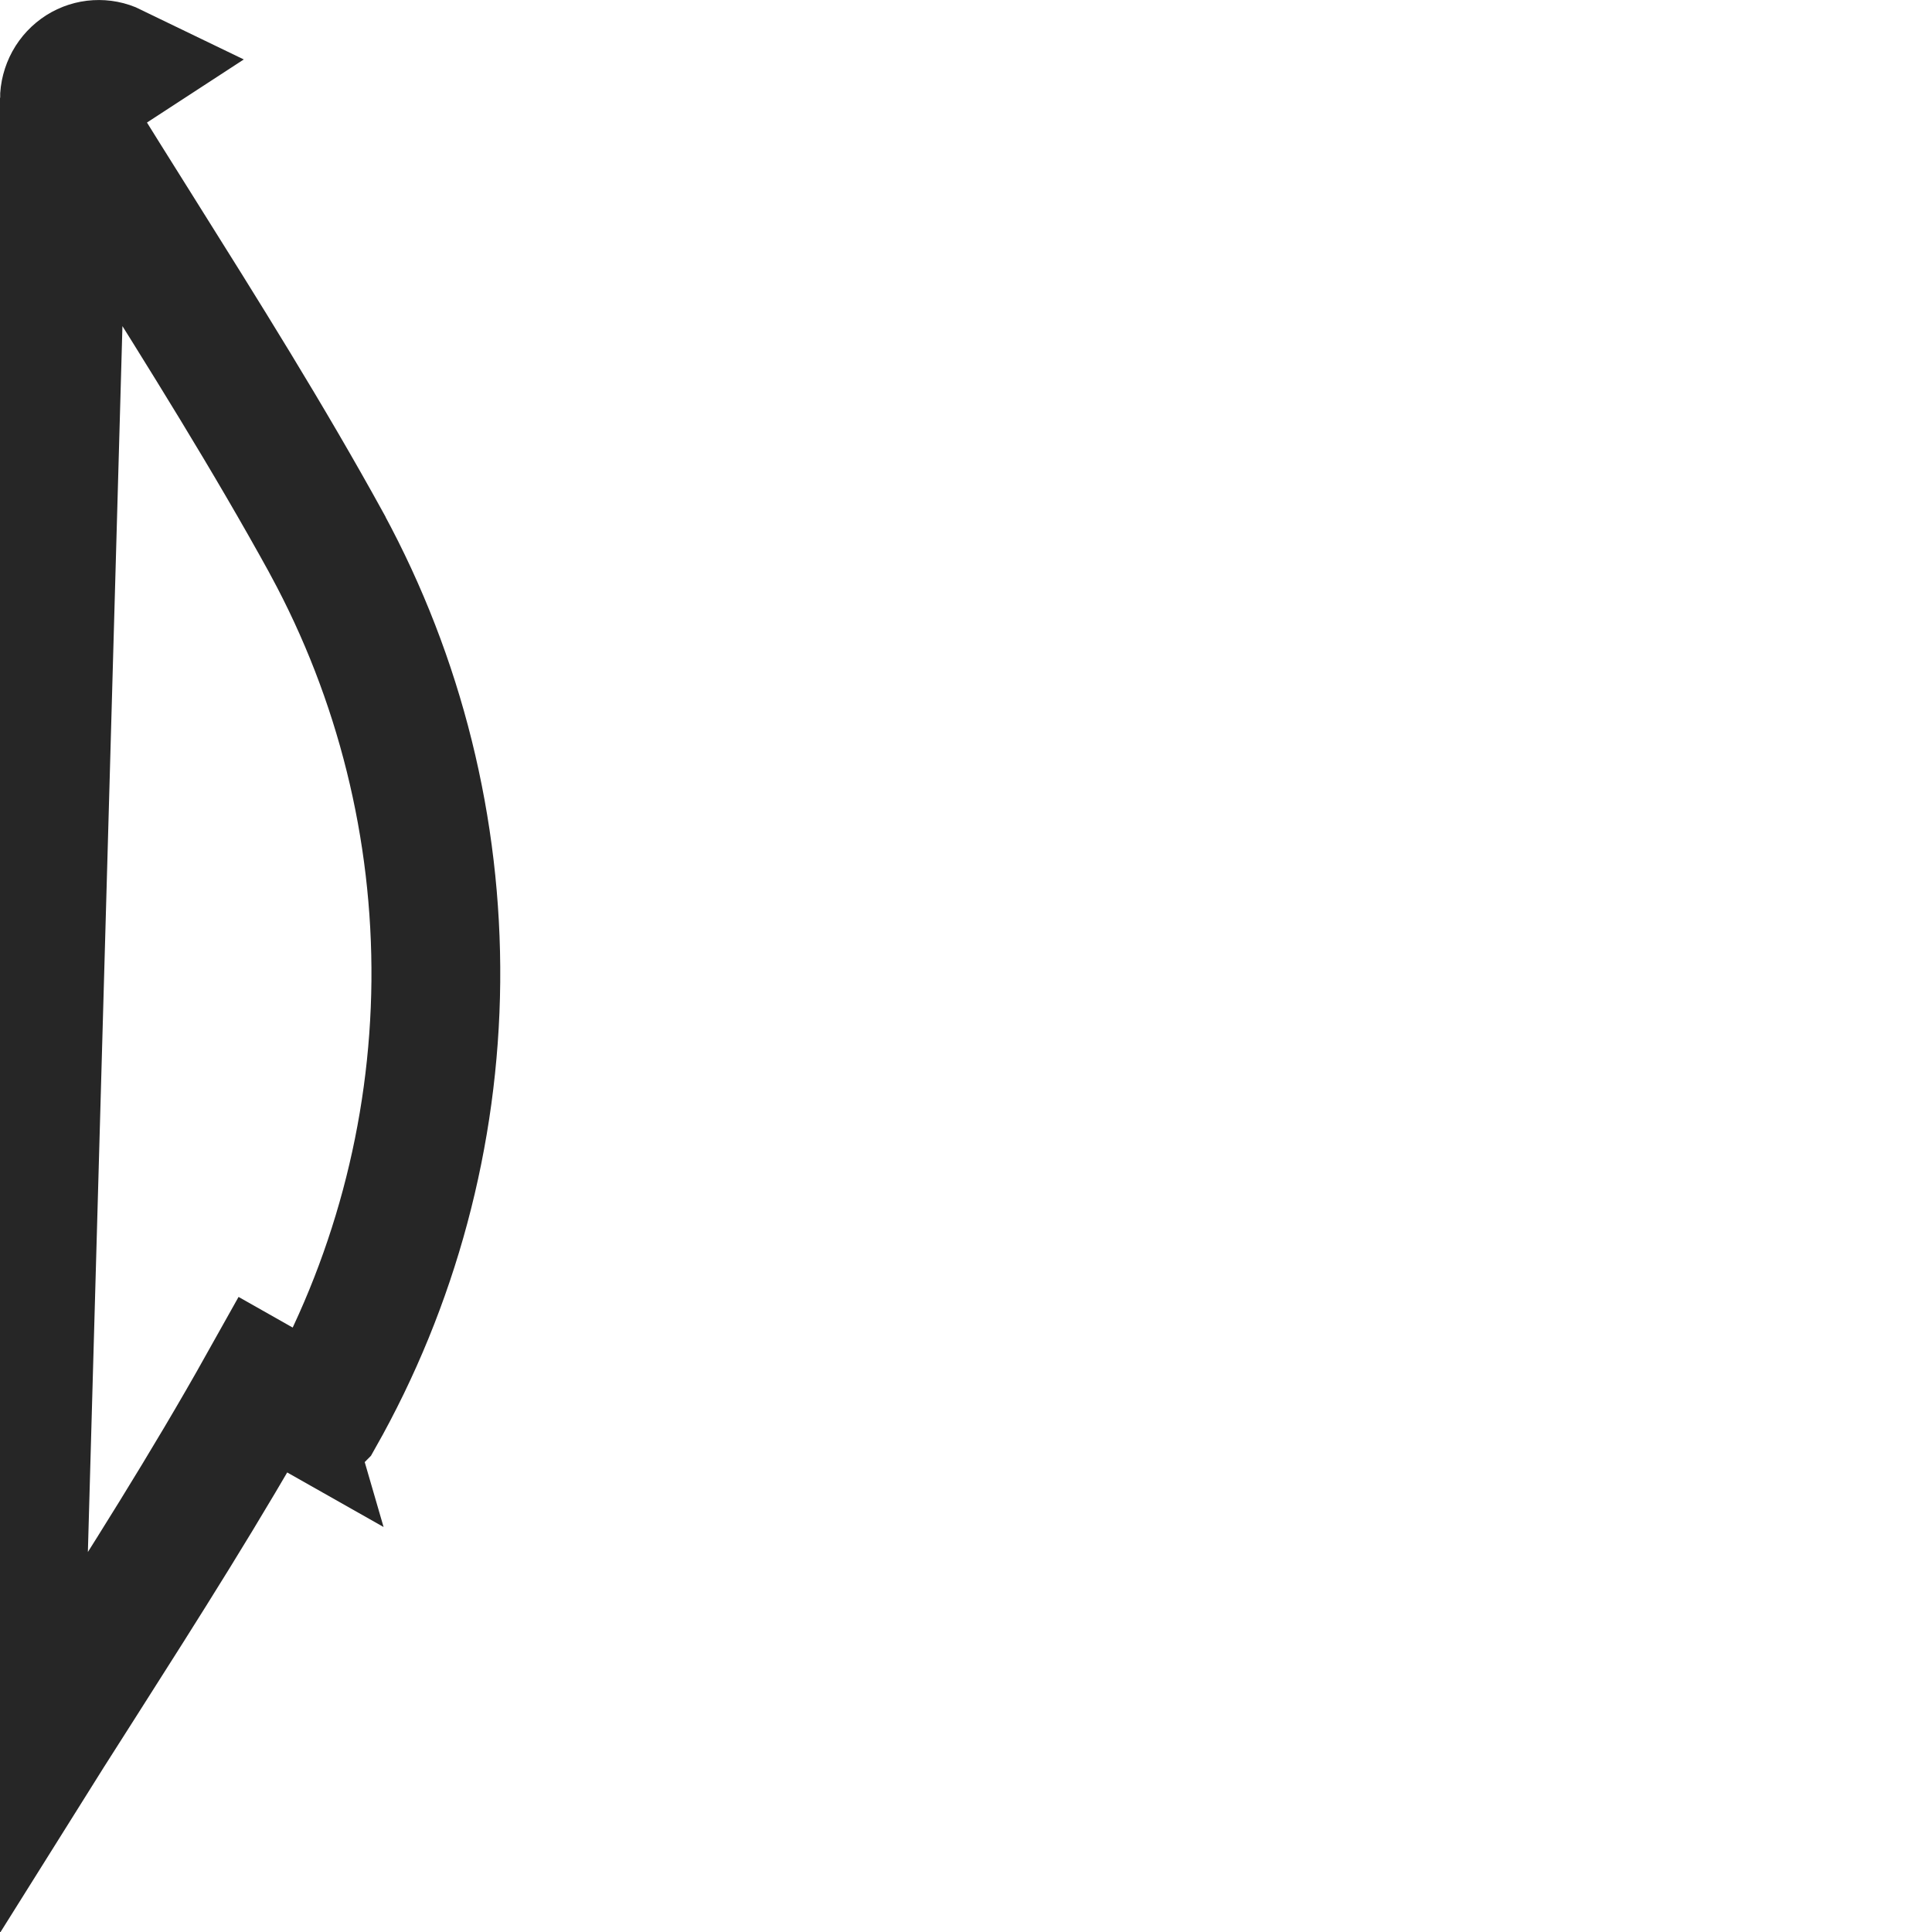
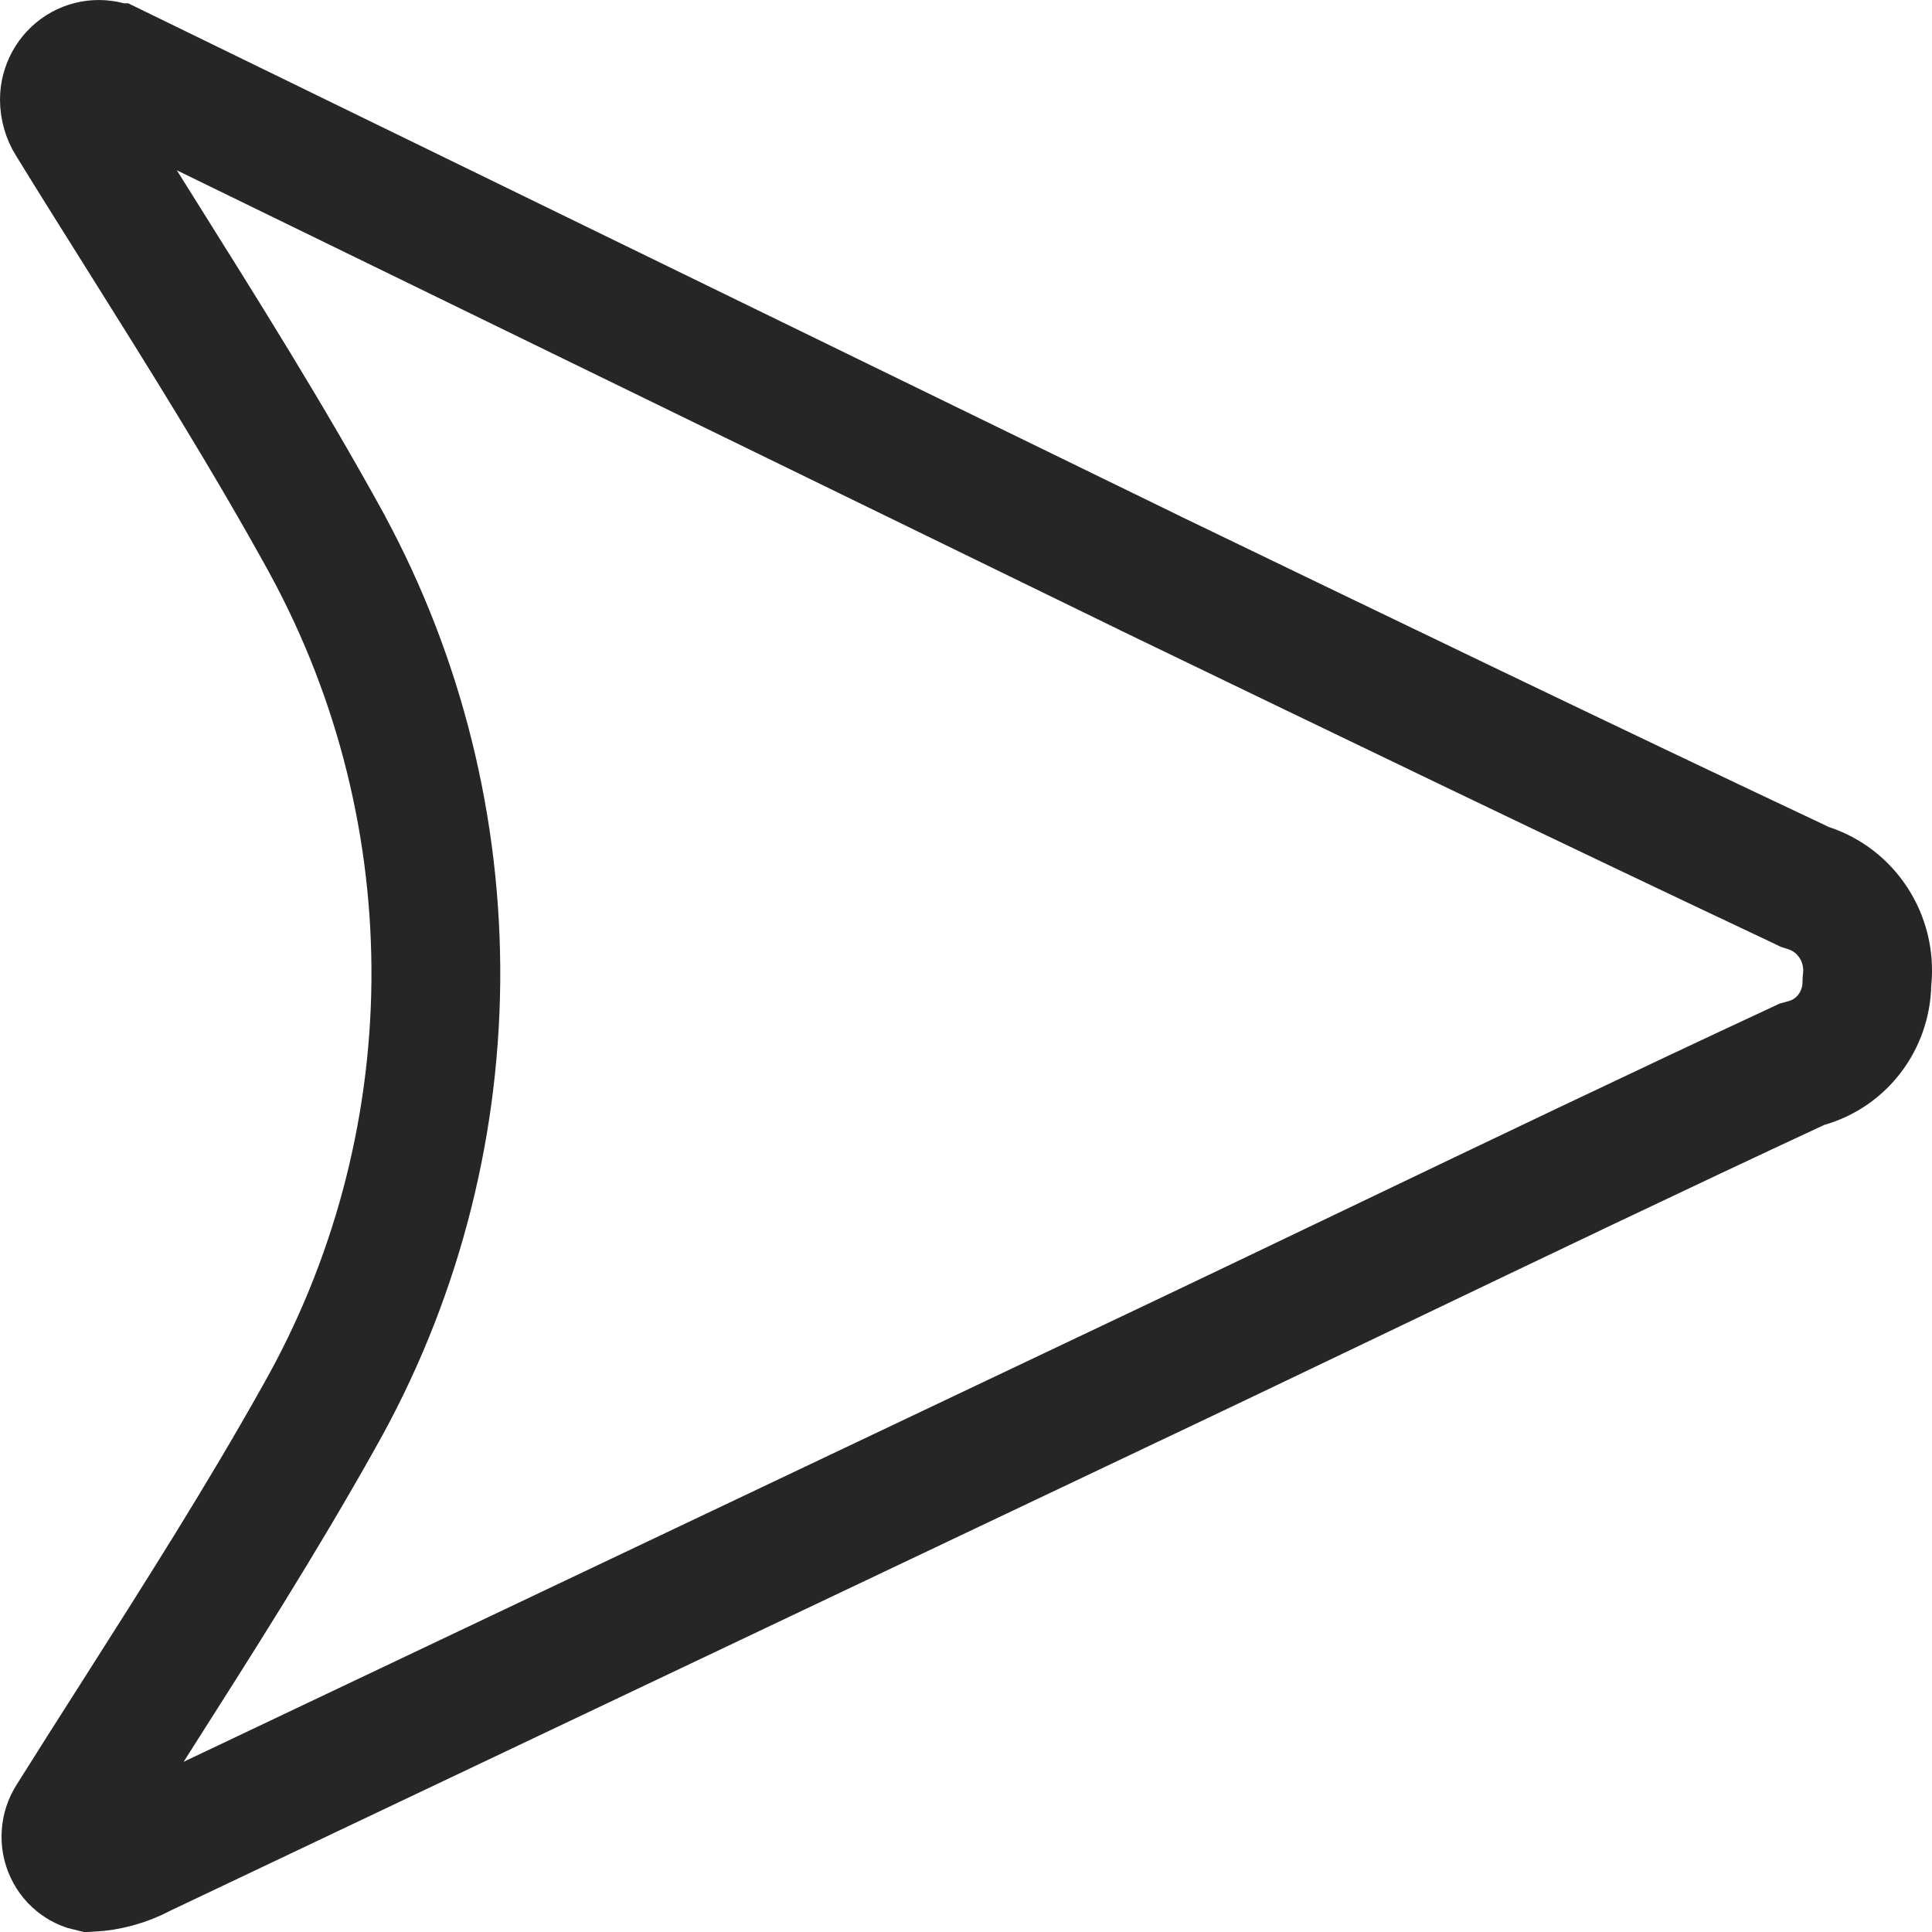
<svg xmlns="http://www.w3.org/2000/svg" width="24" height="24" viewBox="0 0 24 24" fill="none">
-   <path d="M0.8 1.236C0.8 1.335 0.828 1.432 0.88 1.515L0.883 1.519L0.883 1.519C1.16 1.97 1.445 2.423 1.731 2.879C2.525 4.144 3.335 5.435 4.063 6.759L4.065 6.764L4.065 6.764C4.967 8.428 5.431 10.297 5.414 12.194C5.396 14.089 4.898 15.949 3.966 17.595C3.965 17.596 3.965 17.597 3.965 17.597L3.269 17.203C2.566 18.459 1.791 19.677 1.016 20.894C0.746 21.317 0.476 21.741 0.21 22.166L0.8 1.236ZM0.8 1.236C0.8 1.161 0.82 1.088 0.855 1.023C0.891 0.958 0.942 0.904 1.003 0.865C1.063 0.827 1.132 0.805 1.202 0.801C1.272 0.797 1.342 0.81 1.406 0.841L0.8 1.236Z" stroke="black" stroke-opacity="0.851" stroke-width="1.6" />
+   <path d="M0.88 1.515C0.828 1.432 0.8 1.335 0.8 1.236C0.8 1.161 0.82 1.088 0.855 1.023C0.891 0.958 0.942 0.904 1.003 0.865C1.063 0.827 1.132 0.805 1.202 0.801C1.272 0.797 1.342 0.81 1.406 0.841L1.408 0.841L14.269 7.111L14.272 7.113L14.274 7.114C16.967 8.414 19.663 9.717 22.376 10.996L22.421 11.018L22.468 11.033C22.696 11.108 22.893 11.259 23.026 11.465C23.159 11.67 23.219 11.916 23.195 12.162L23.192 12.193L23.191 12.223C23.186 12.448 23.11 12.665 22.975 12.841C22.84 13.018 22.653 13.144 22.444 13.204L22.383 13.221L22.326 13.248C20.584 14.058 18.843 14.892 17.102 15.726C15.996 16.256 14.889 16.786 13.78 17.311L1.776 23.011L1.761 23.018L1.747 23.026C1.552 23.128 1.338 23.187 1.119 23.198C1.07 23.187 1.023 23.167 0.982 23.137C0.929 23.099 0.885 23.047 0.857 22.986C0.828 22.925 0.815 22.857 0.82 22.789C0.824 22.721 0.846 22.655 0.882 22.599L0.887 22.591C1.147 22.176 1.413 21.759 1.68 21.34C2.458 20.118 3.251 18.873 3.966 17.595C4.898 15.949 5.396 14.089 5.414 12.194C5.431 10.297 4.967 8.428 4.065 6.764L4.063 6.759C3.335 5.435 2.525 4.144 1.731 2.879C1.445 2.423 1.16 1.97 0.883 1.519L0.88 1.515Z" stroke="black" stroke-opacity="0.851" stroke-width="1.6" />
</svg>
